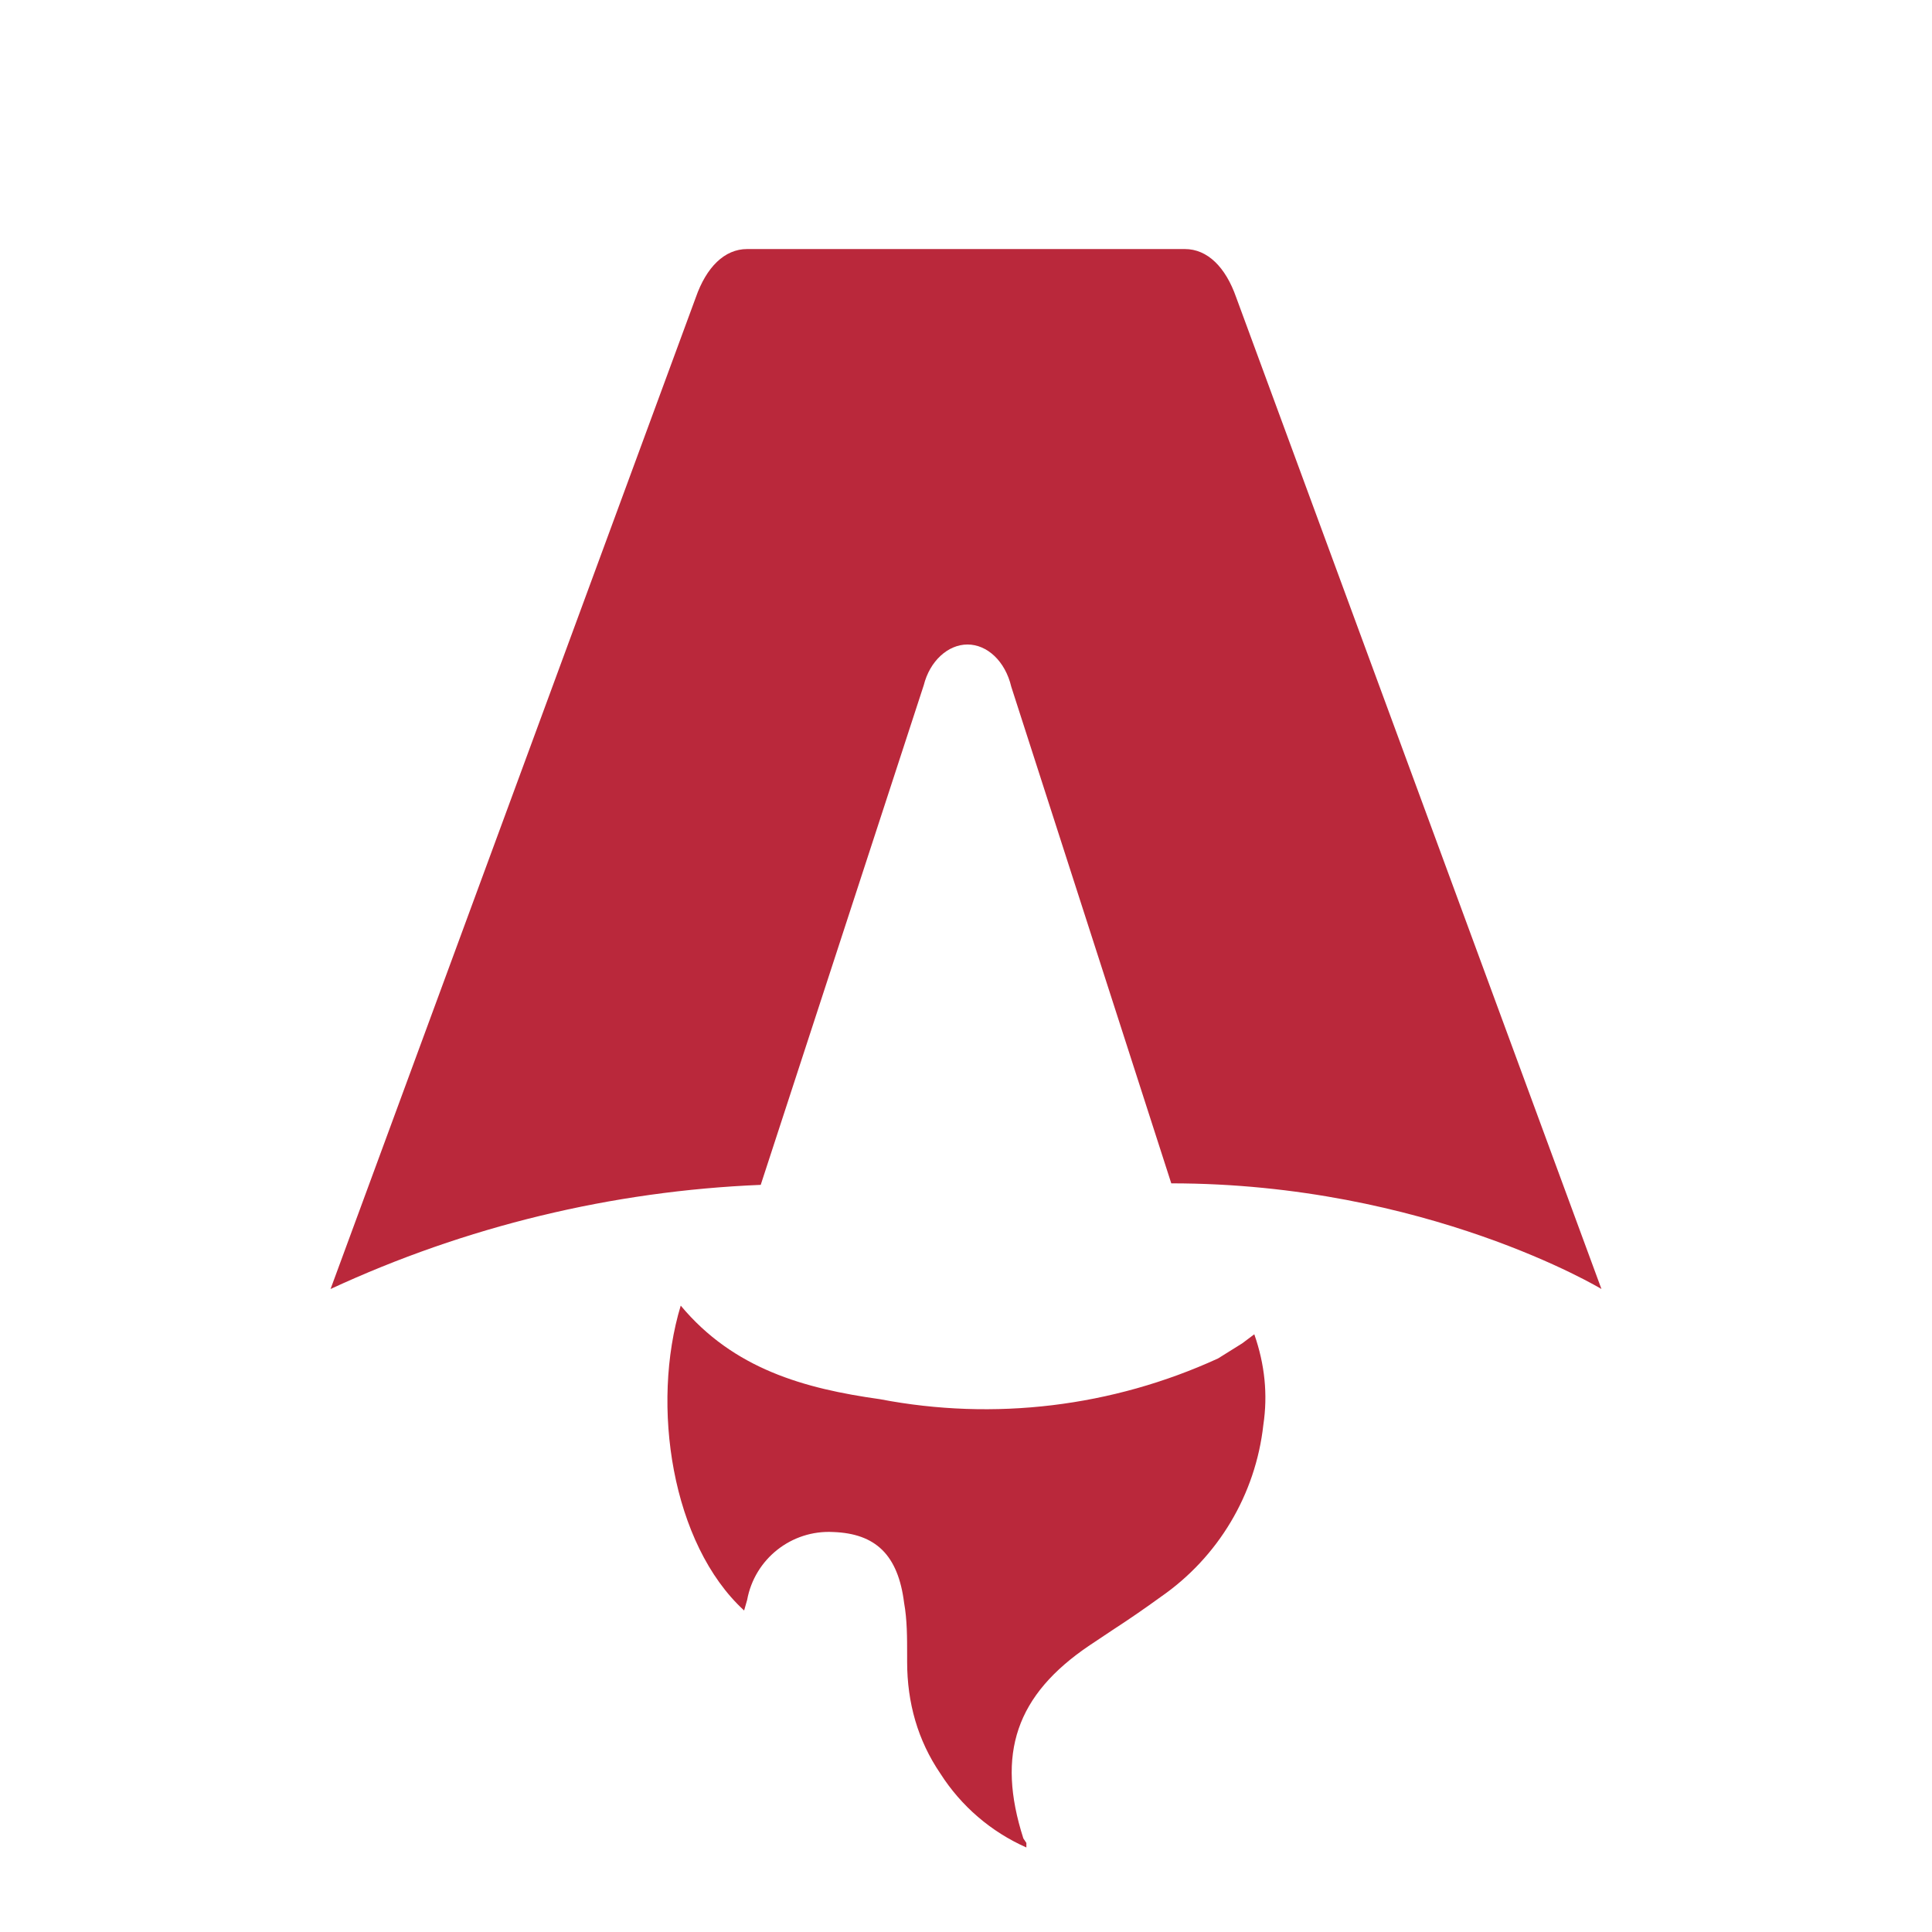
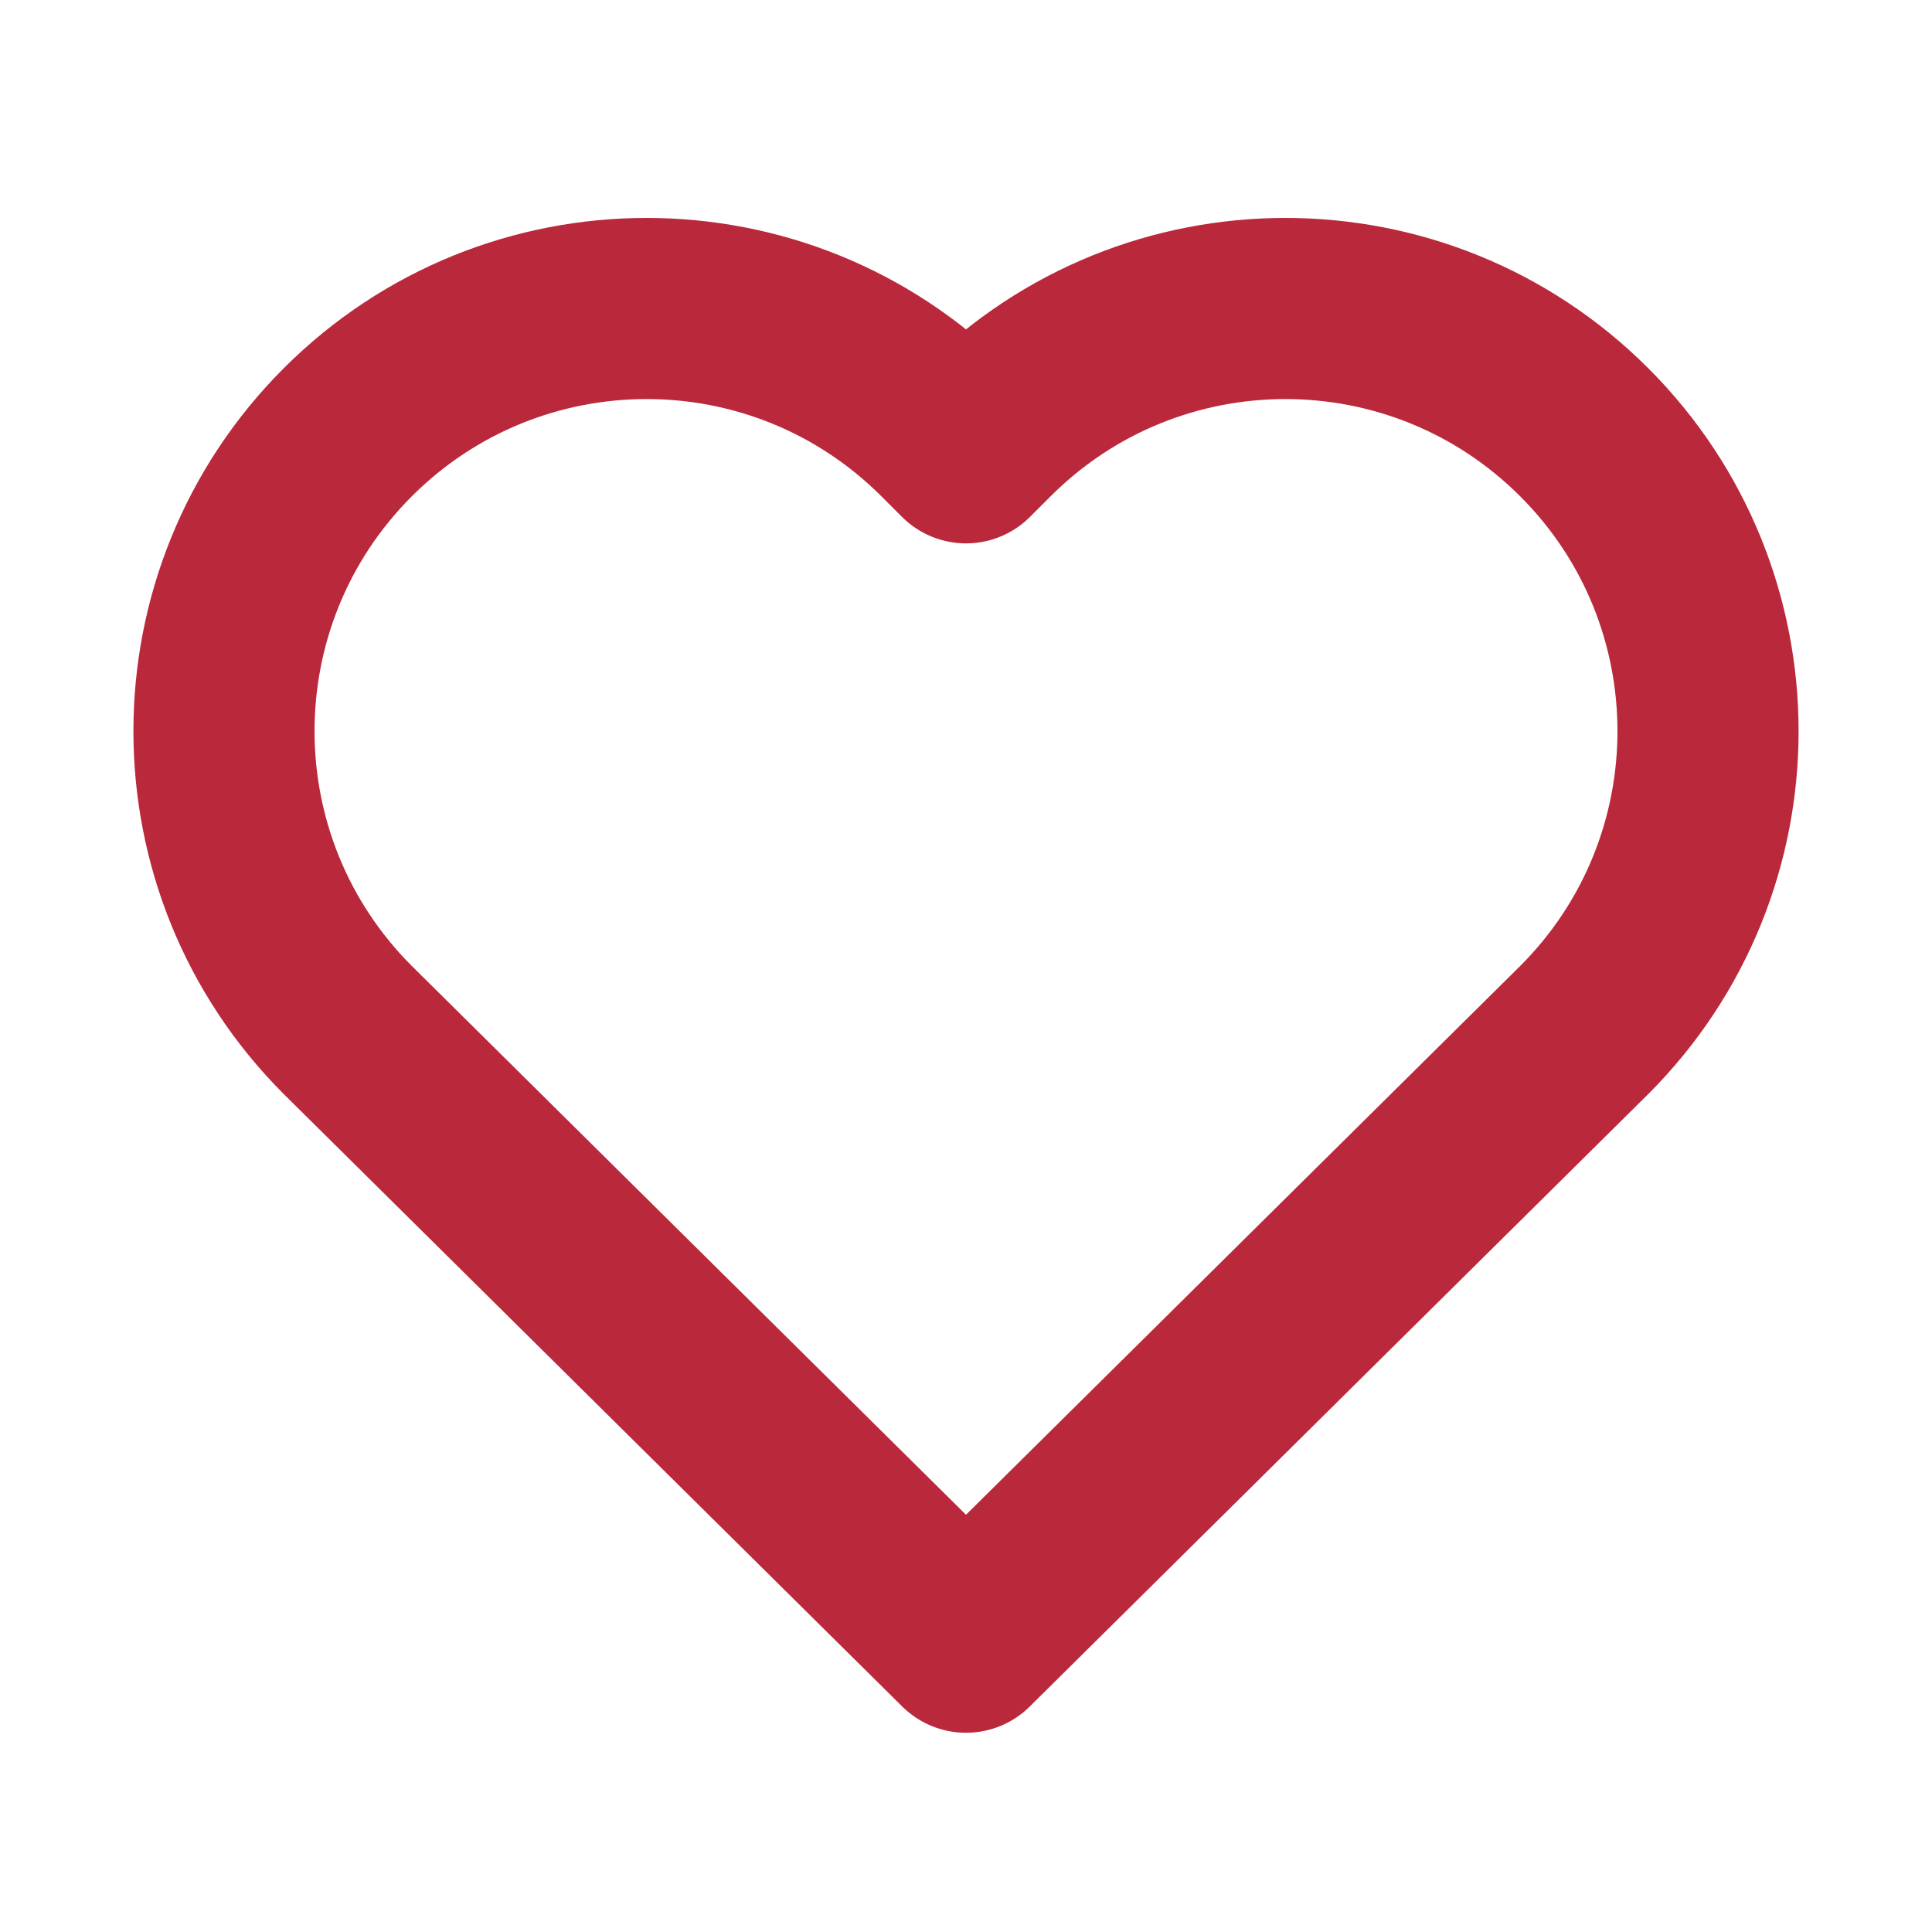
- <svg xmlns="http://www.w3.org/2000/svg" fill="none" viewBox="0 0 128 128">
-   <path d="M50.4 78.5a75.1 75.1 0 0 0-28.5 6.9l24.2-65.7c.7-2 1.9-3.2 3.4-3.2h29c1.5 0 2.7 1.2 3.4 3.2l24.2 65.7s-11.6-7-28.5-7L67 45.5c-.4-1.7-1.6-2.8-2.9-2.8-1.3 0-2.5 1.1-2.9 2.7L50.4 78.5Zm-1.1 28.2Zm-4.2-20.2c-2 6.6-.6 15.8 4.2 20.2a17.5 17.5 0 0 1 .2-.7 5.5 5.5 0 0 1 5.7-4.5c2.8.1 4.3 1.5 4.7 4.7.2 1.1.2 2.3.2 3.5v.4c0 2.7.7 5.2 2.2 7.4a13 13 0 0 0 5.7 4.9v-.3l-.2-.3c-1.8-5.6-.5-9.5 4.4-12.8l1.5-1a73 73 0 0 0 3.2-2.2 16 16 0 0 0 6.8-11.4c.3-2 .1-4-.6-6l-.8.6-1.6 1a37 37 0 0 1-22.4 2.7c-5-.7-9.7-2-13.2-6.2Z" />
-   <style>
-         path { fill: #ba283b; }
-         @media (prefers-color-scheme: dark) {
-             path { fill: #ba283b; }
-         }
-     </style>
+ <svg xmlns="http://www.w3.org/2000/svg" viewBox="0 0 32 32" role="img" aria-label="CyLMaterna">
+   <path d="M16 27.2 5.76 17.06A7 7 0 0 1 15.66 7.16L16 7.5l.34-.34a7 7 0 1 1 9.9 9.9Z" fill="none" stroke="#ba283b" stroke-width="3" stroke-linecap="round" stroke-linejoin="round" />
</svg>
